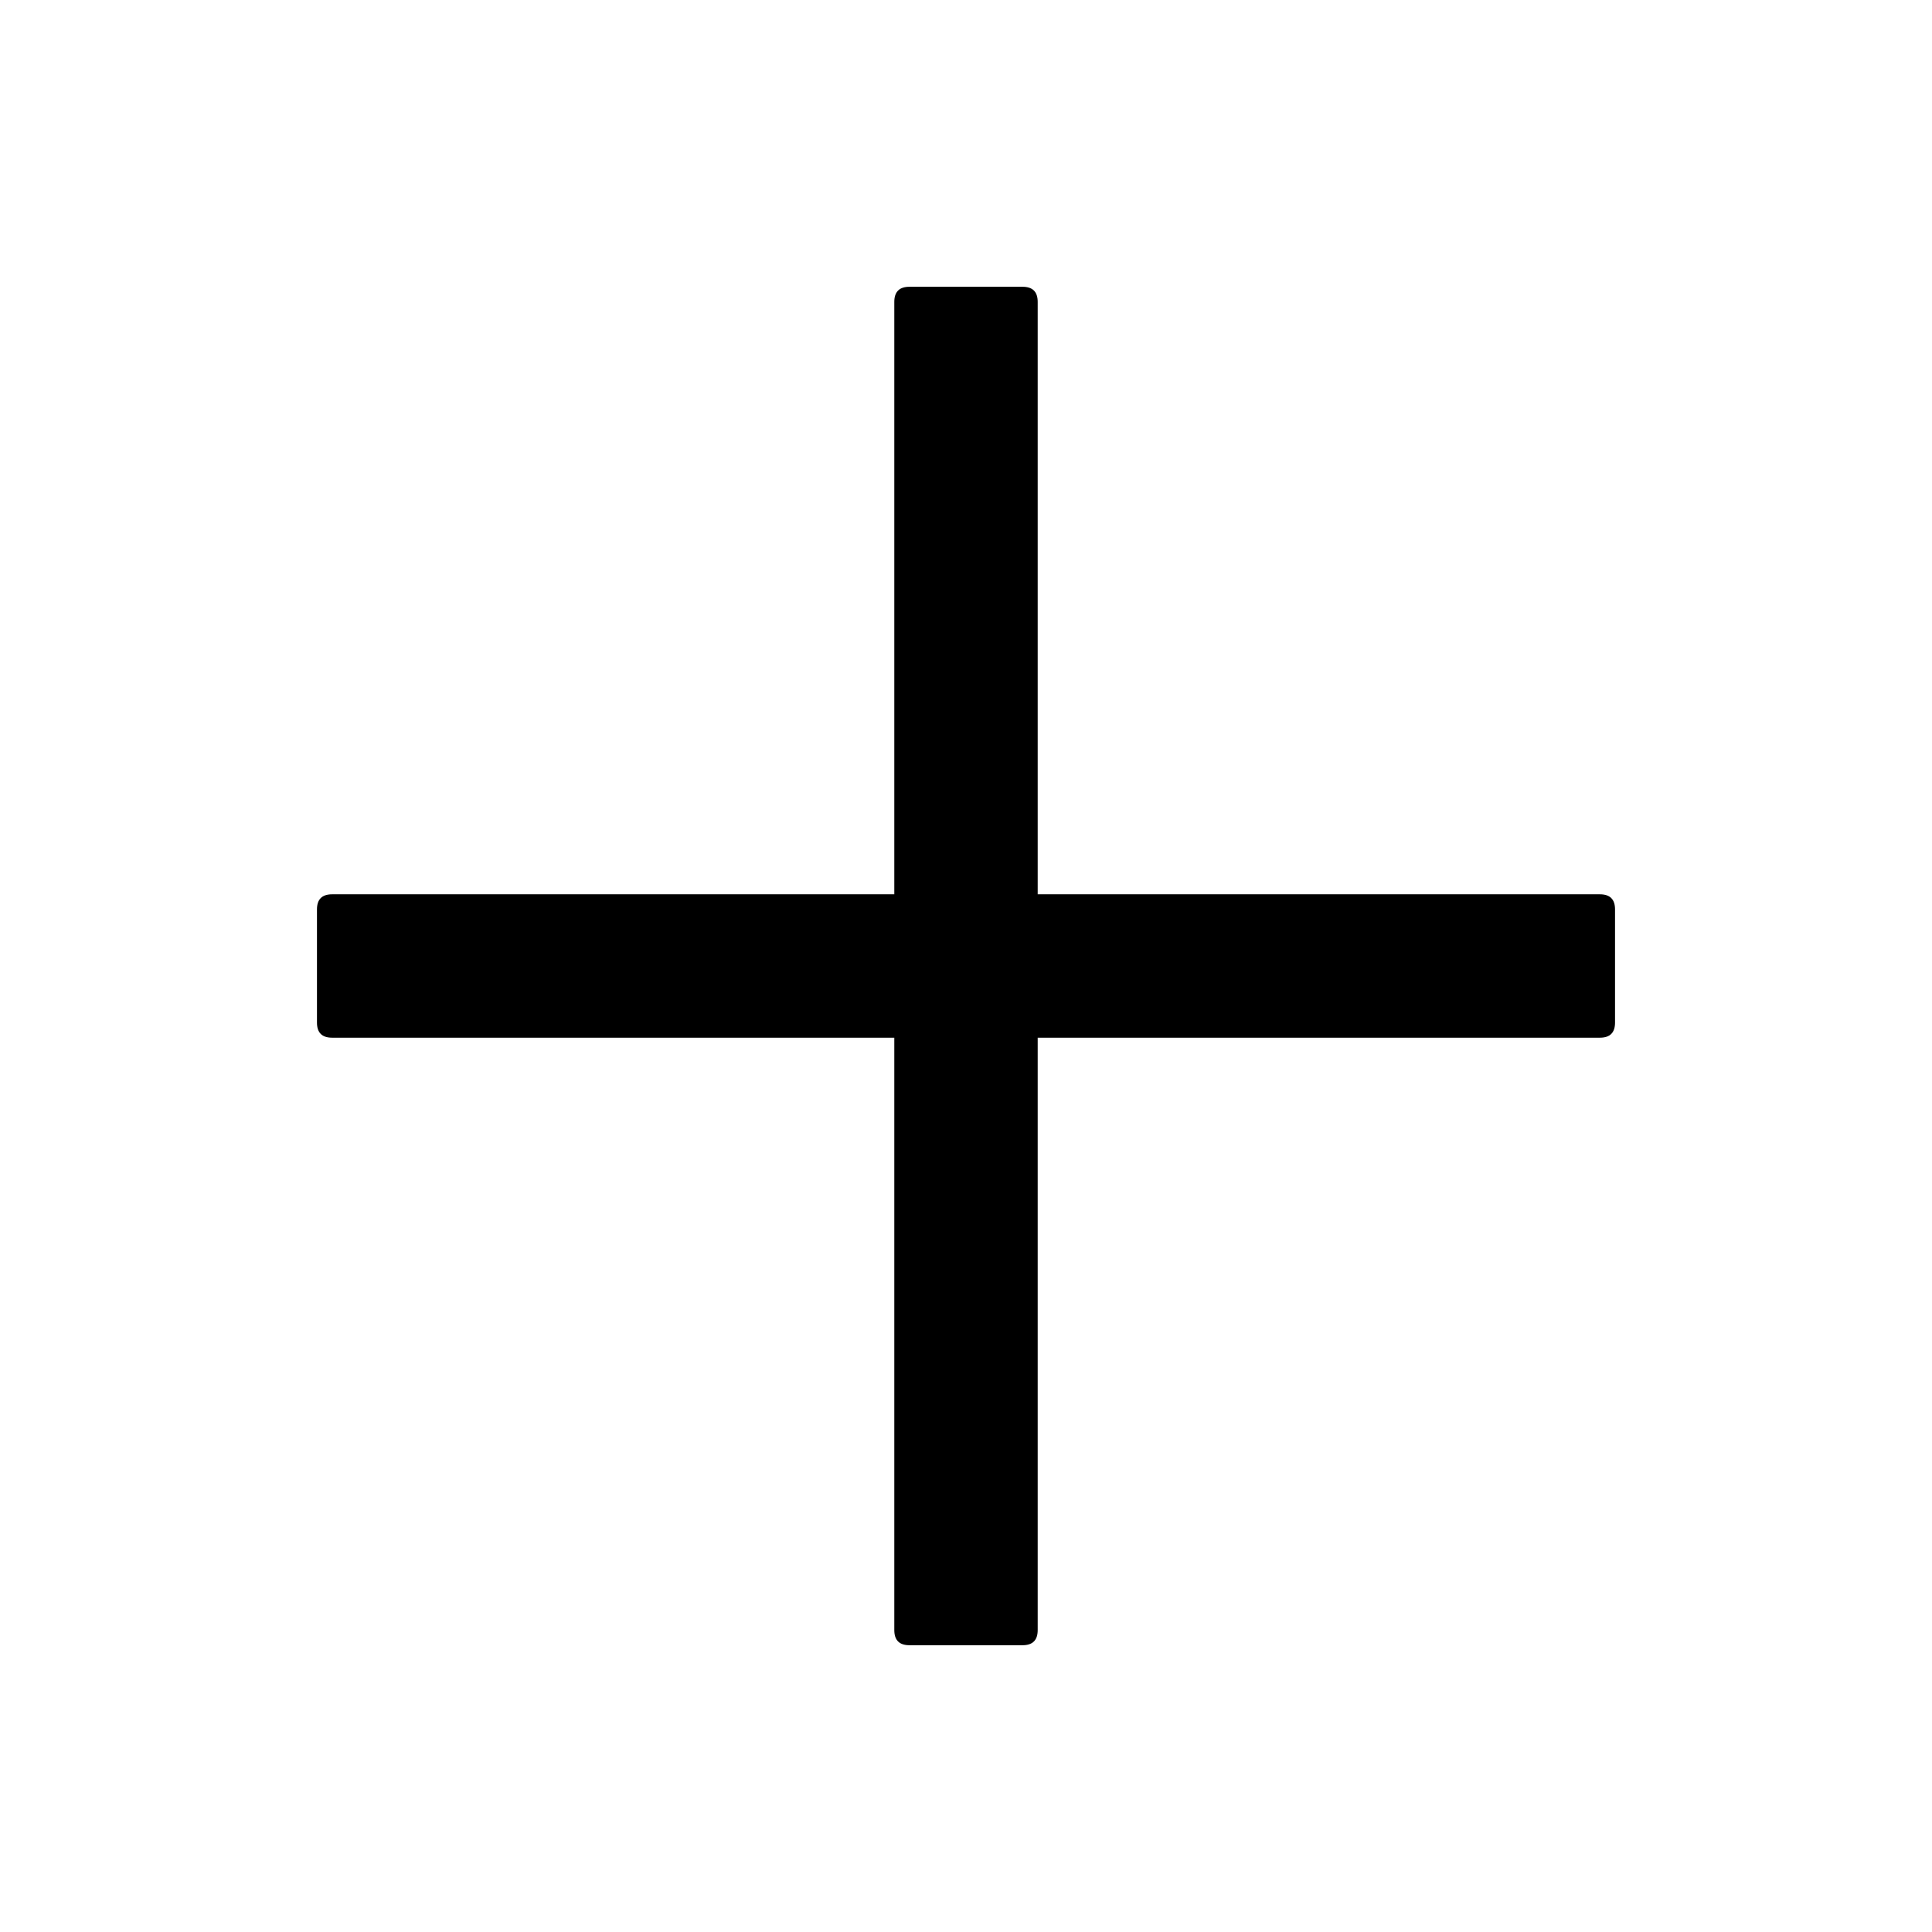
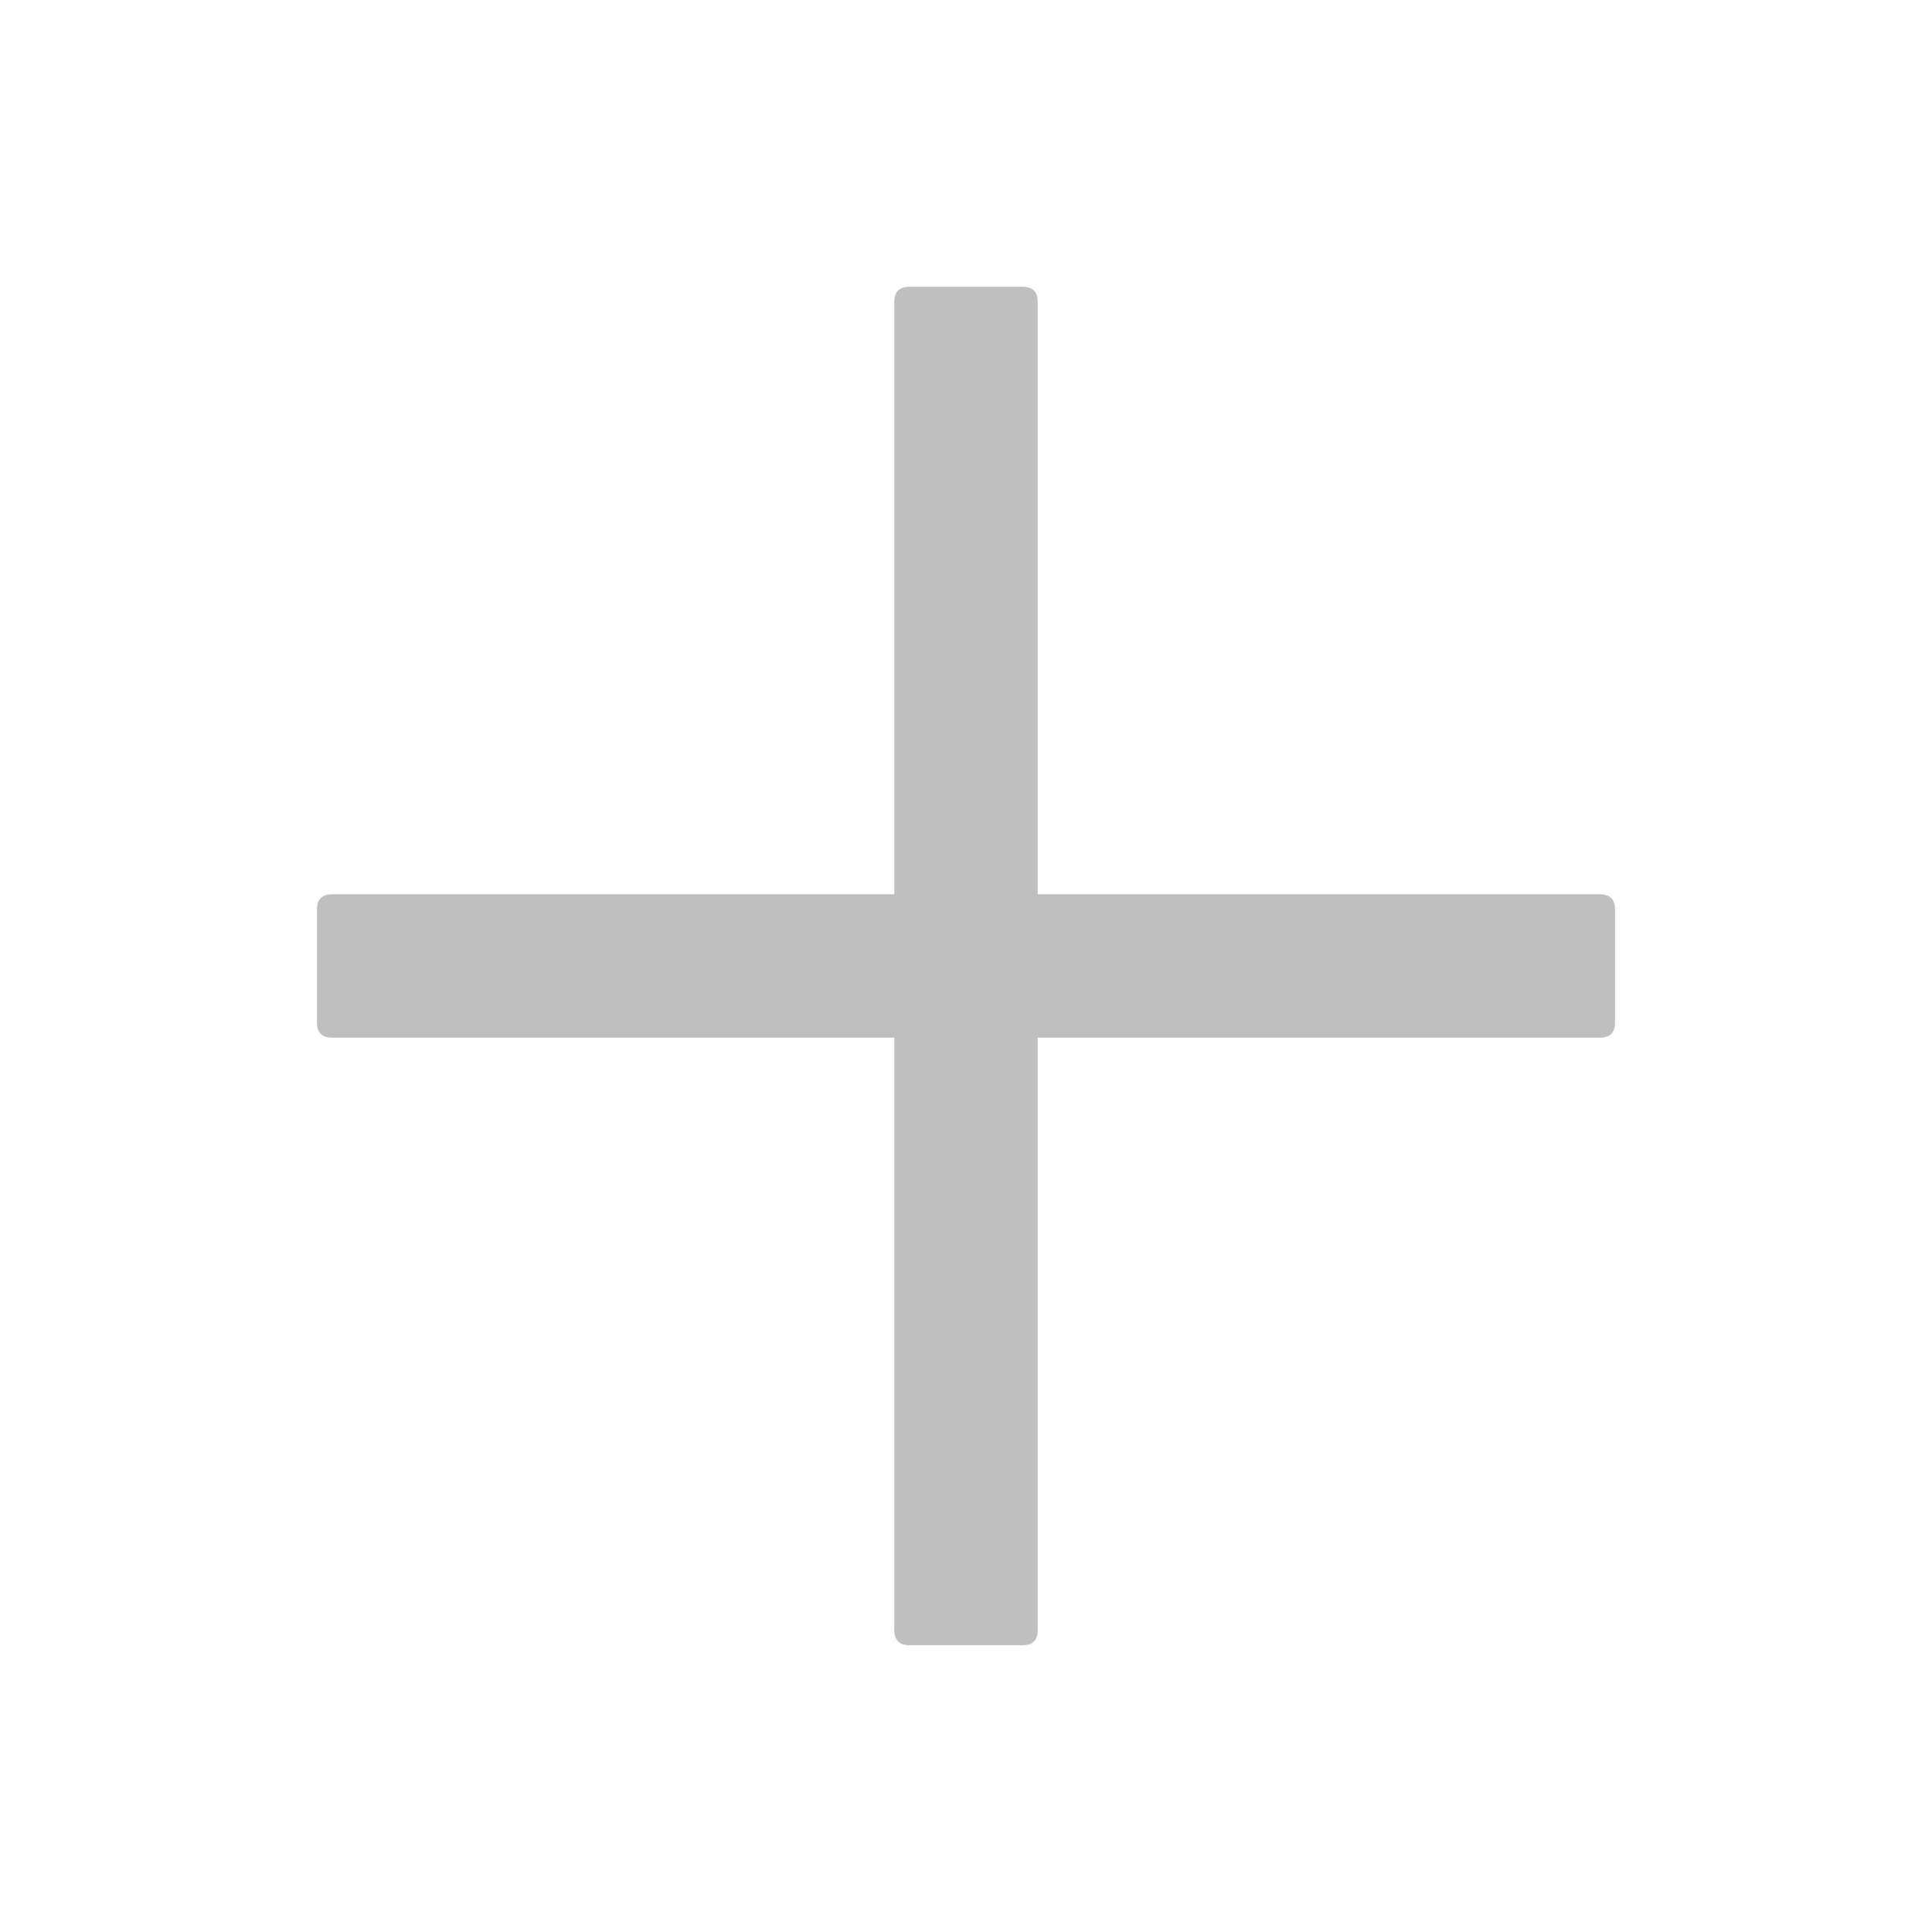
- <svg xmlns="http://www.w3.org/2000/svg" viewBox="0 0 1024 1024" fill="currentColor">
+ <svg xmlns="http://www.w3.org/2000/svg" viewBox="0 0 1024 1024" fill="#bfbfbf">
  <path d="M482 152h60q8 0 8 8v704q0 8-8 8h-60q-8 0-8-8V160q0-8 8-8z" />
  <path d="M176 474h672q8 0 8 8v60q0 8-8 8H176q-8 0-8-8v-60q0-8 8-8z" />
</svg>
